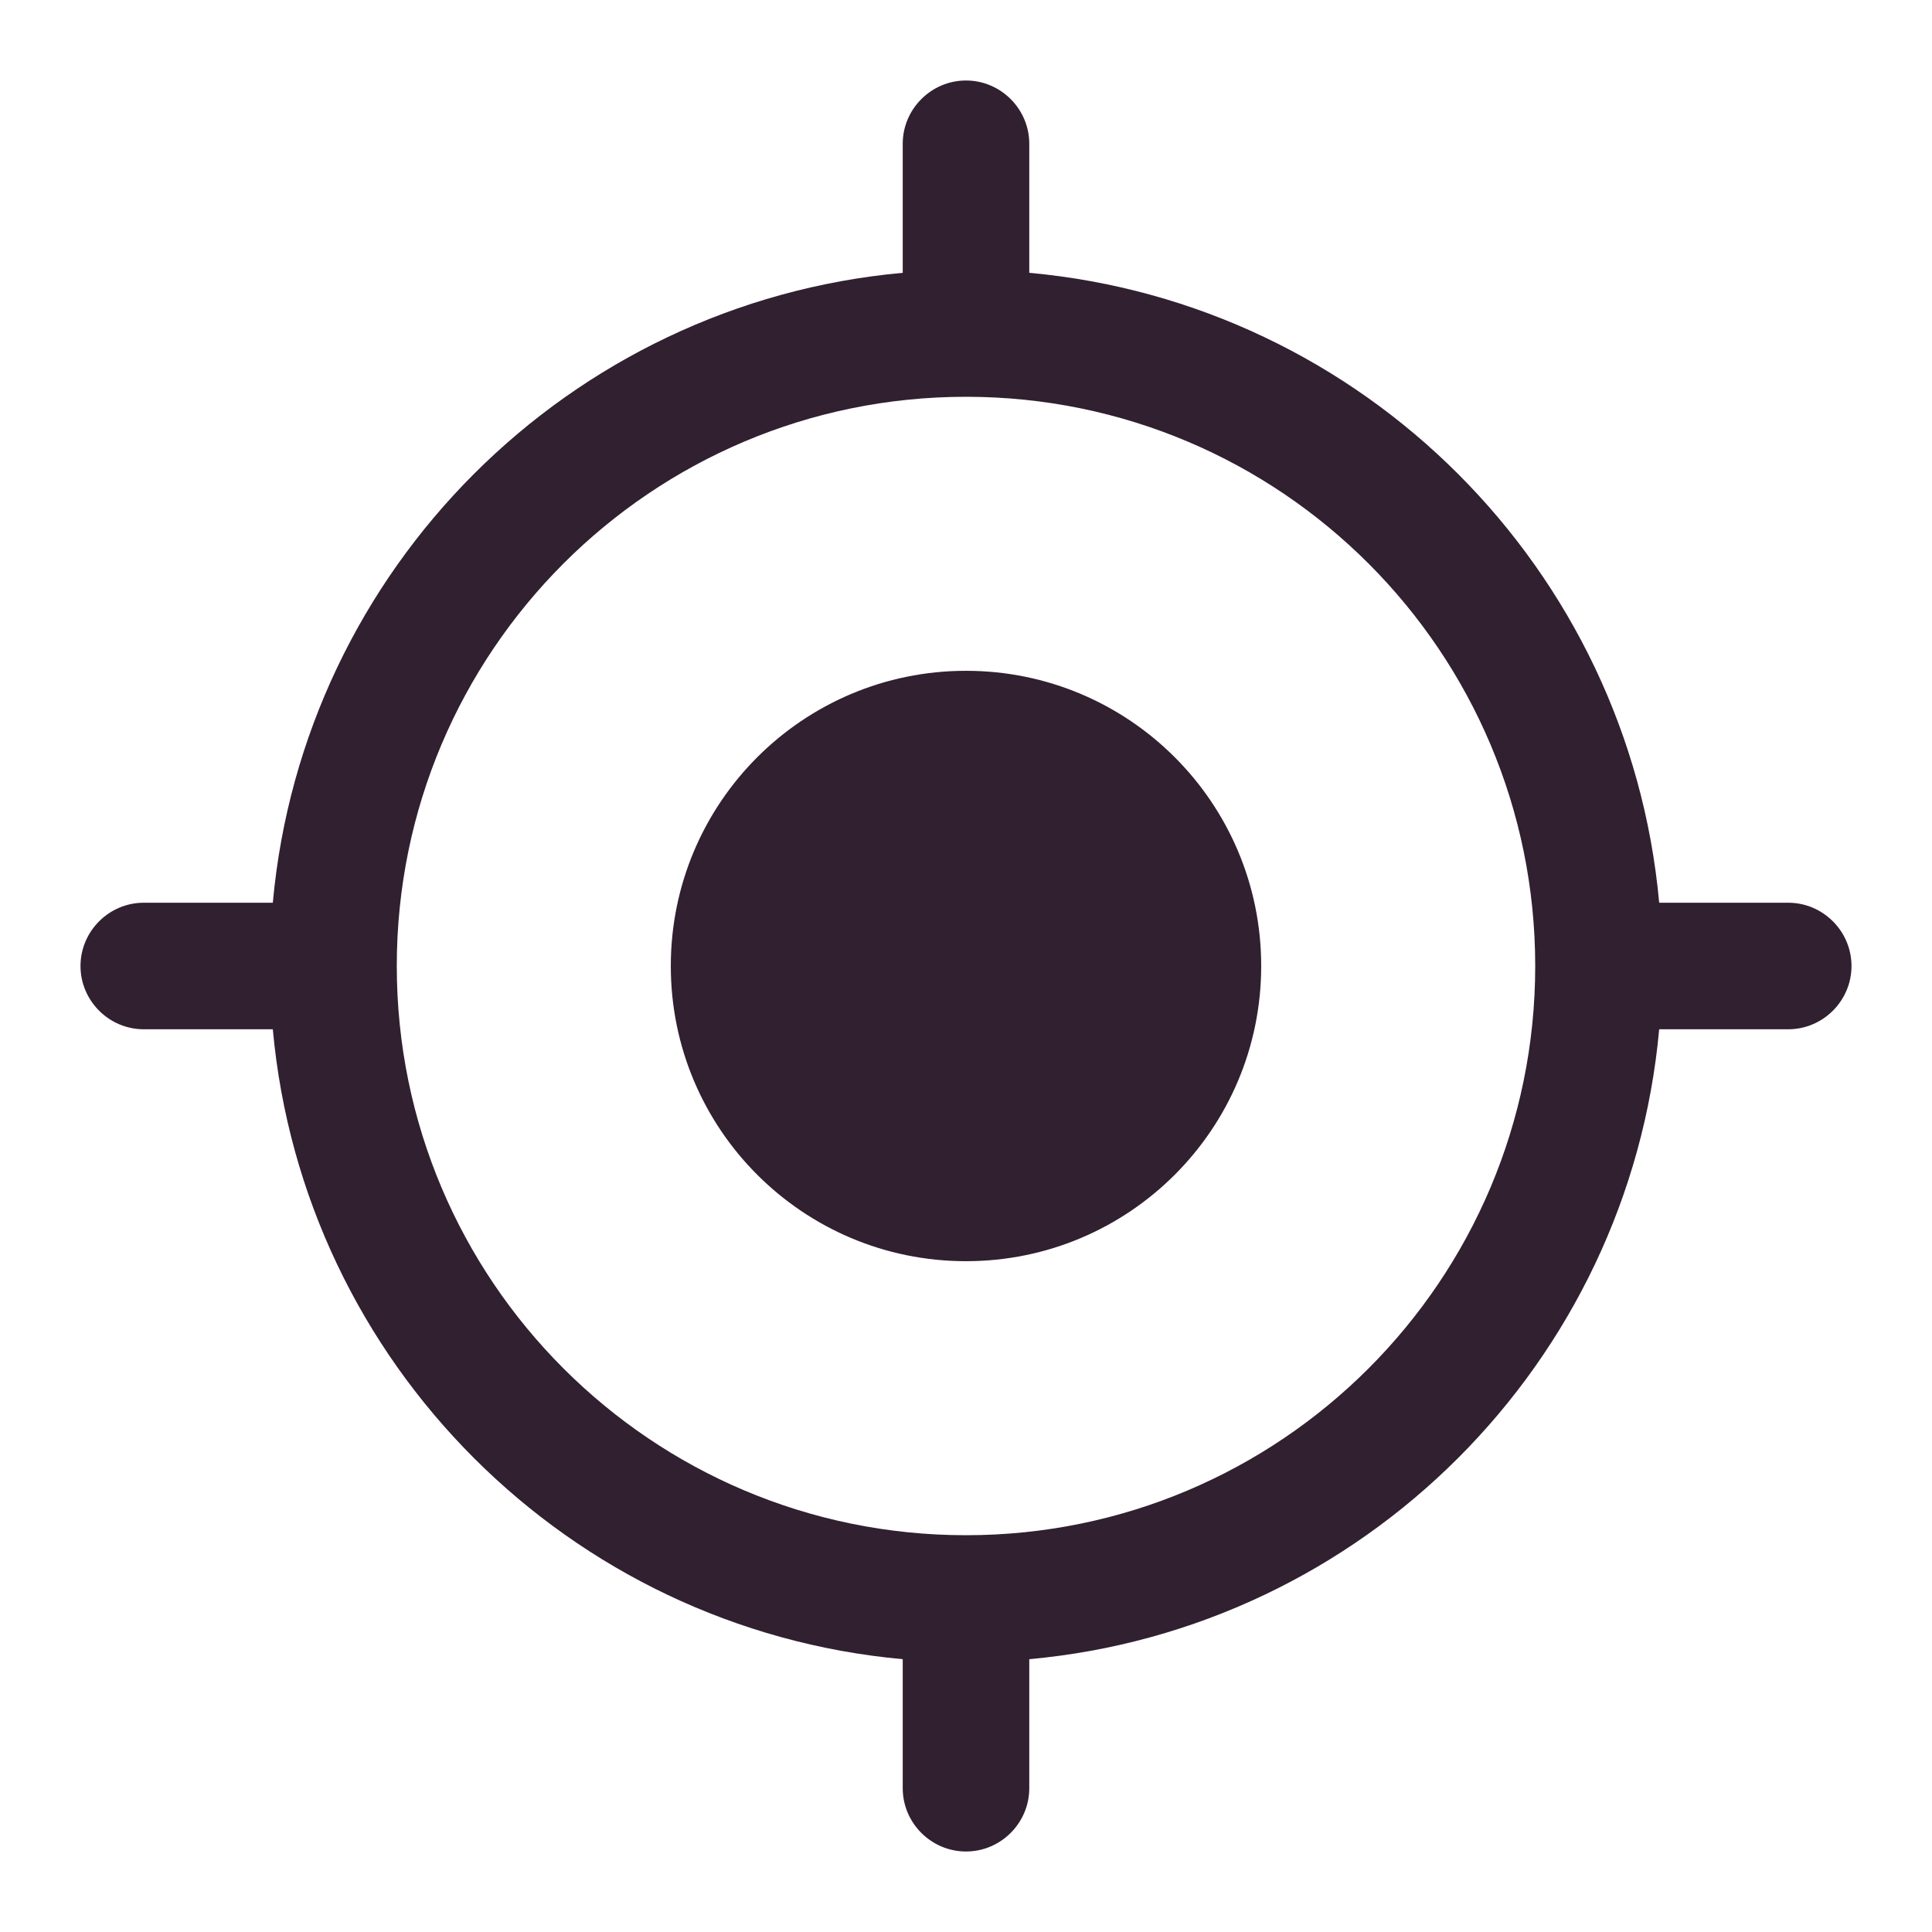
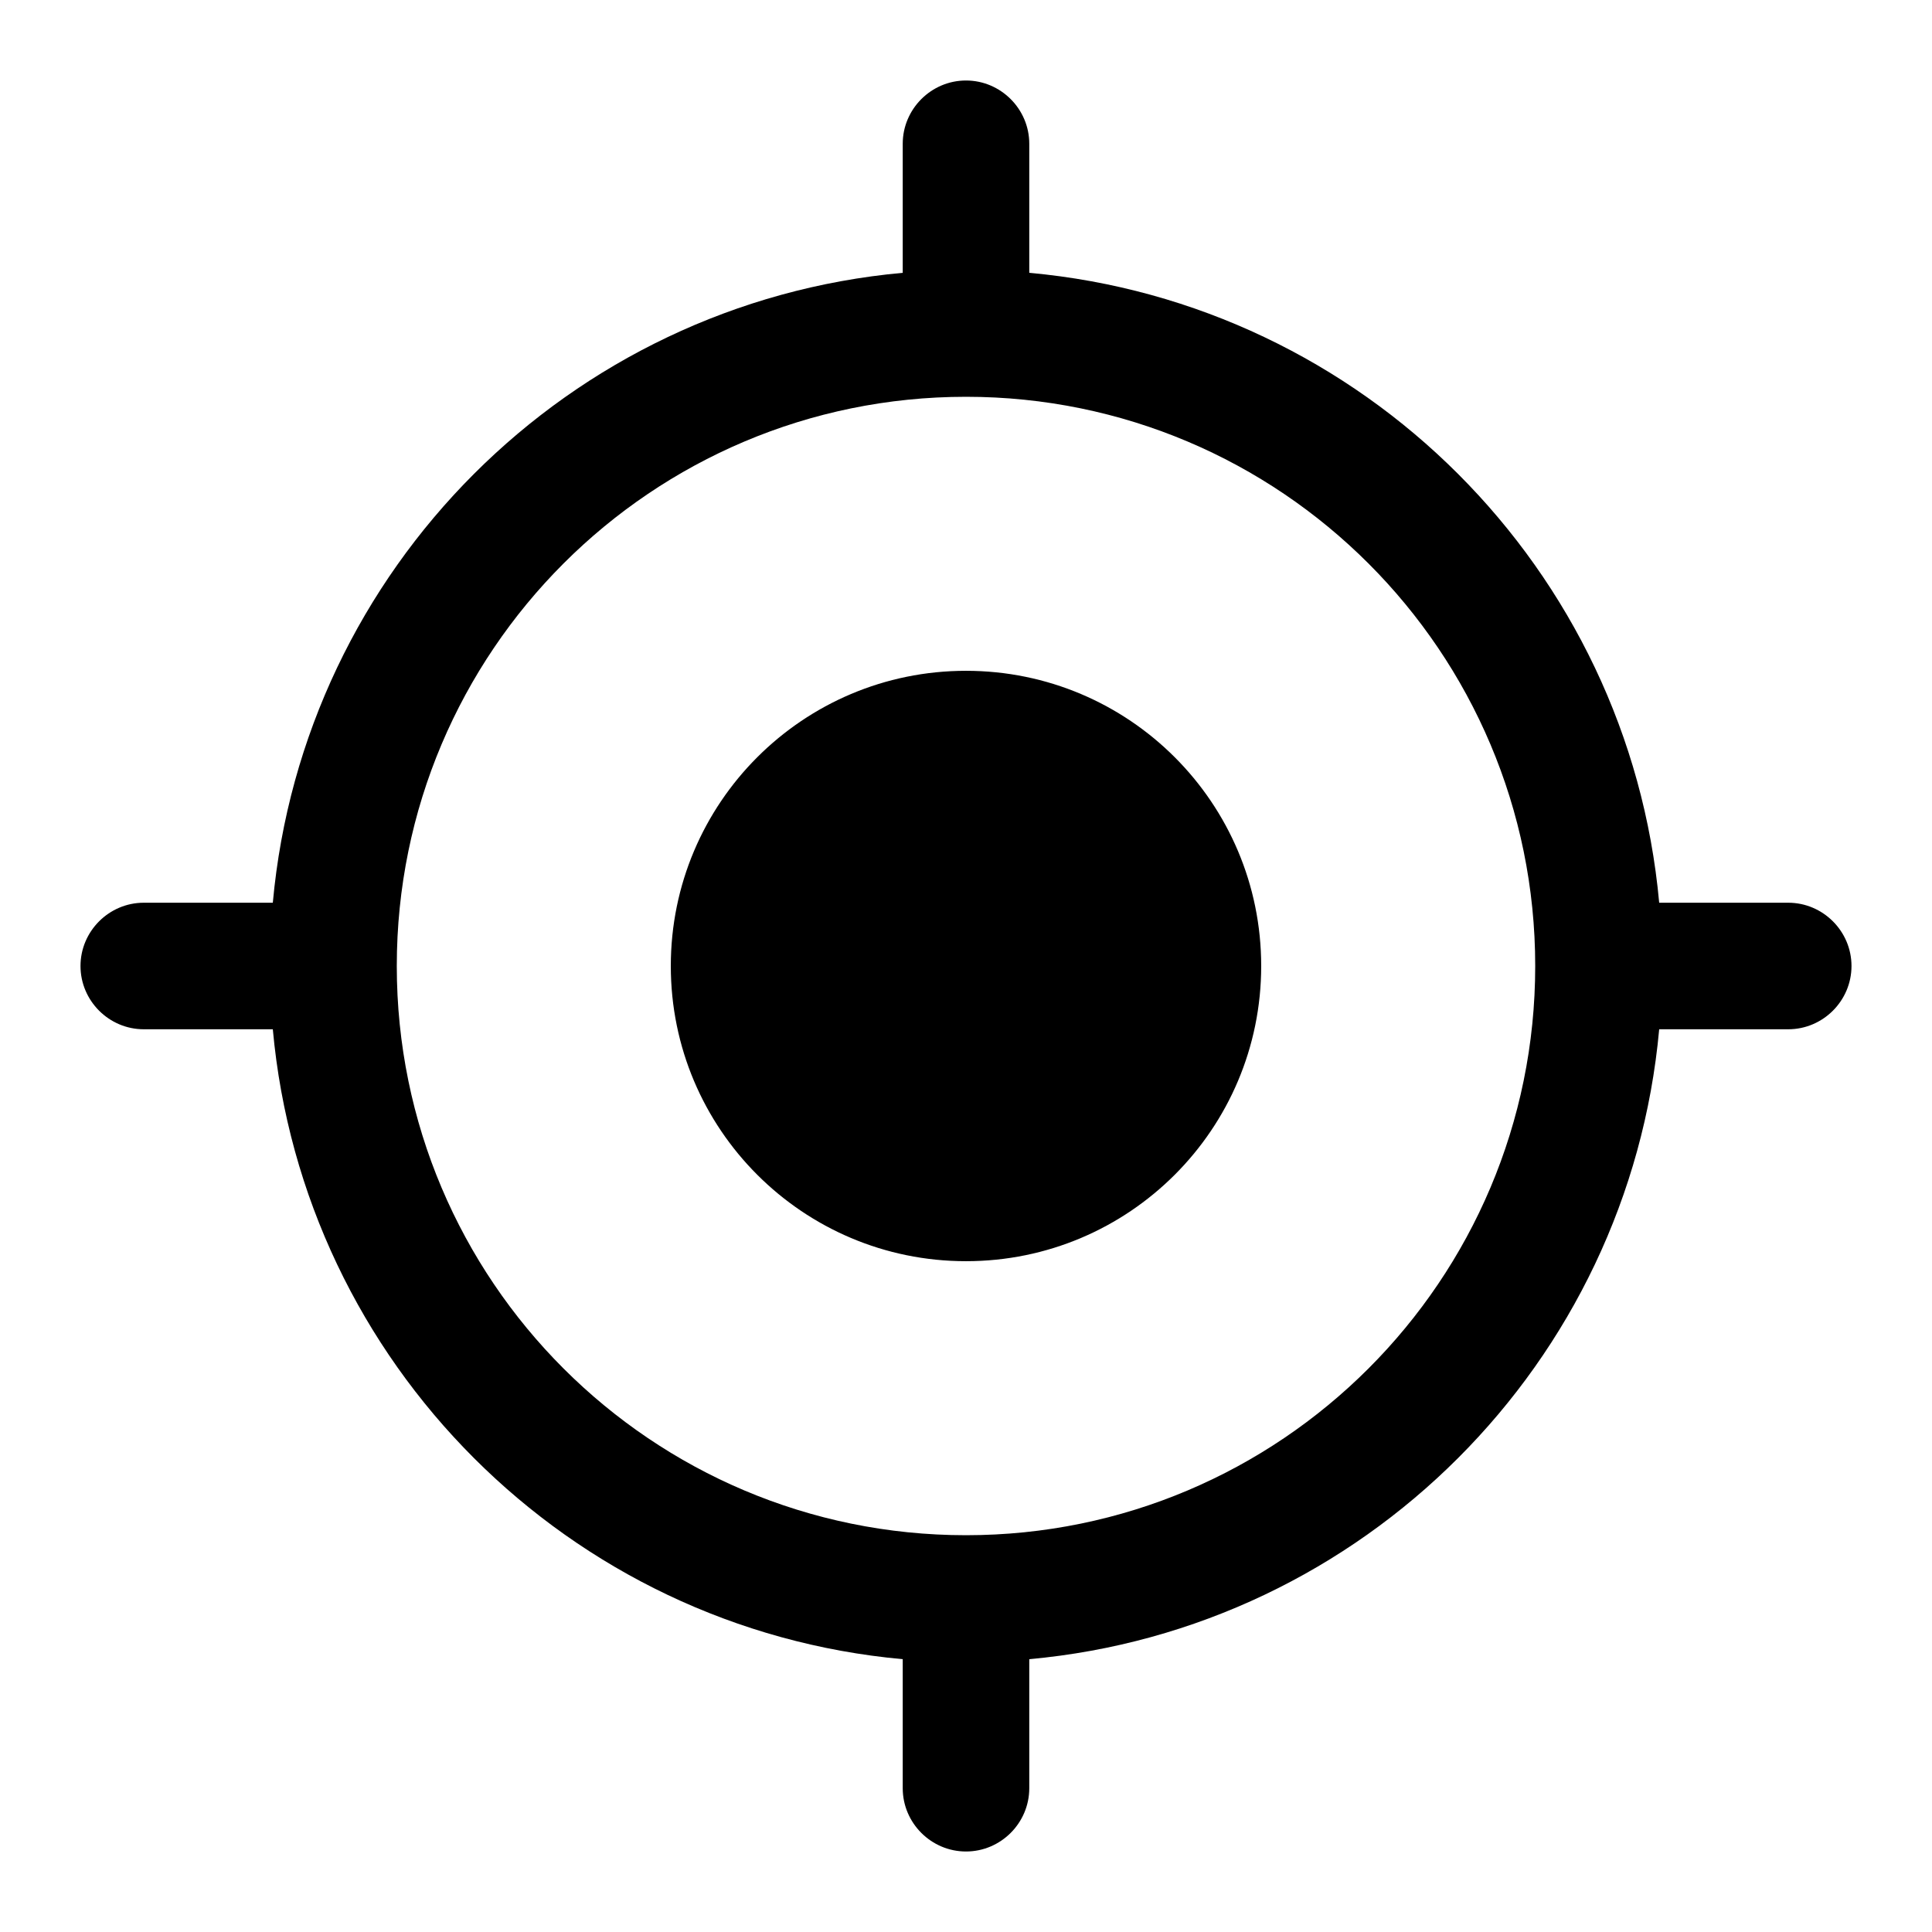
<svg xmlns="http://www.w3.org/2000/svg" width="24" height="24" viewBox="0 0 24 24" class="everli-icon">
-   <path d="M9.556 12C9.556 10.656 10.656 9.556 12 9.556C13.344 9.556 14.444 10.656 14.444 12C14.444 13.344 13.344 14.444 12 14.444C10.656 14.444 9.556 13.344 9.556 12ZM12 1C12.432 1 12.786 1.354 12.786 1.786V3.389C16.934 3.766 20.234 7.066 20.611 11.214H22.214C22.646 11.214 23 11.568 23 12C23 12.432 22.646 12.786 22.214 12.786H20.611C20.234 16.934 16.934 20.234 12.786 20.611V22.214C12.786 22.646 12.432 23 12 23C11.568 23 11.214 22.646 11.214 22.214V20.611C7.066 20.234 3.766 16.934 3.389 12.786H1.786C1.354 12.786 1 12.432 1 12C1 11.568 1.354 11.214 1.786 11.214H3.389C3.766 7.066 7.066 3.766 11.214 3.389V1.786C11.214 1.354 11.568 1 12 1ZM12 4.929C8.095 4.929 4.929 8.095 4.929 12C4.929 15.905 8.095 19.071 12 19.071C15.905 19.071 19.071 15.905 19.071 12C19.071 8.095 15.905 4.929 12 4.929ZM12 8.333C14.026 8.333 15.667 9.974 15.667 12C15.667 14.026 14.026 15.667 12 15.667C9.974 15.667 8.333 14.026 8.333 12C8.333 9.974 9.974 8.333 12 8.333Z" fill="#302030" />
+   <path d="M9.556 12C9.556 10.656 10.656 9.556 12 9.556C13.344 9.556 14.444 10.656 14.444 12C14.444 13.344 13.344 14.444 12 14.444C10.656 14.444 9.556 13.344 9.556 12ZM12 1C12.432 1 12.786 1.354 12.786 1.786V3.389C16.934 3.766 20.234 7.066 20.611 11.214H22.214C22.646 11.214 23 11.568 23 12C23 12.432 22.646 12.786 22.214 12.786H20.611C20.234 16.934 16.934 20.234 12.786 20.611V22.214C12.786 22.646 12.432 23 12 23C11.568 23 11.214 22.646 11.214 22.214V20.611C7.066 20.234 3.766 16.934 3.389 12.786H1.786C1.354 12.786 1 12.432 1 12C1 11.568 1.354 11.214 1.786 11.214H3.389C3.766 7.066 7.066 3.766 11.214 3.389V1.786C11.214 1.354 11.568 1 12 1ZM12 4.929C8.095 4.929 4.929 8.095 4.929 12C4.929 15.905 8.095 19.071 12 19.071C15.905 19.071 19.071 15.905 19.071 12C19.071 8.095 15.905 4.929 12 4.929ZM12 8.333C14.026 8.333 15.667 9.974 15.667 12C15.667 14.026 14.026 15.667 12 15.667C9.974 15.667 8.333 14.026 8.333 12C8.333 9.974 9.974 8.333 12 8.333Z" />
</svg>
